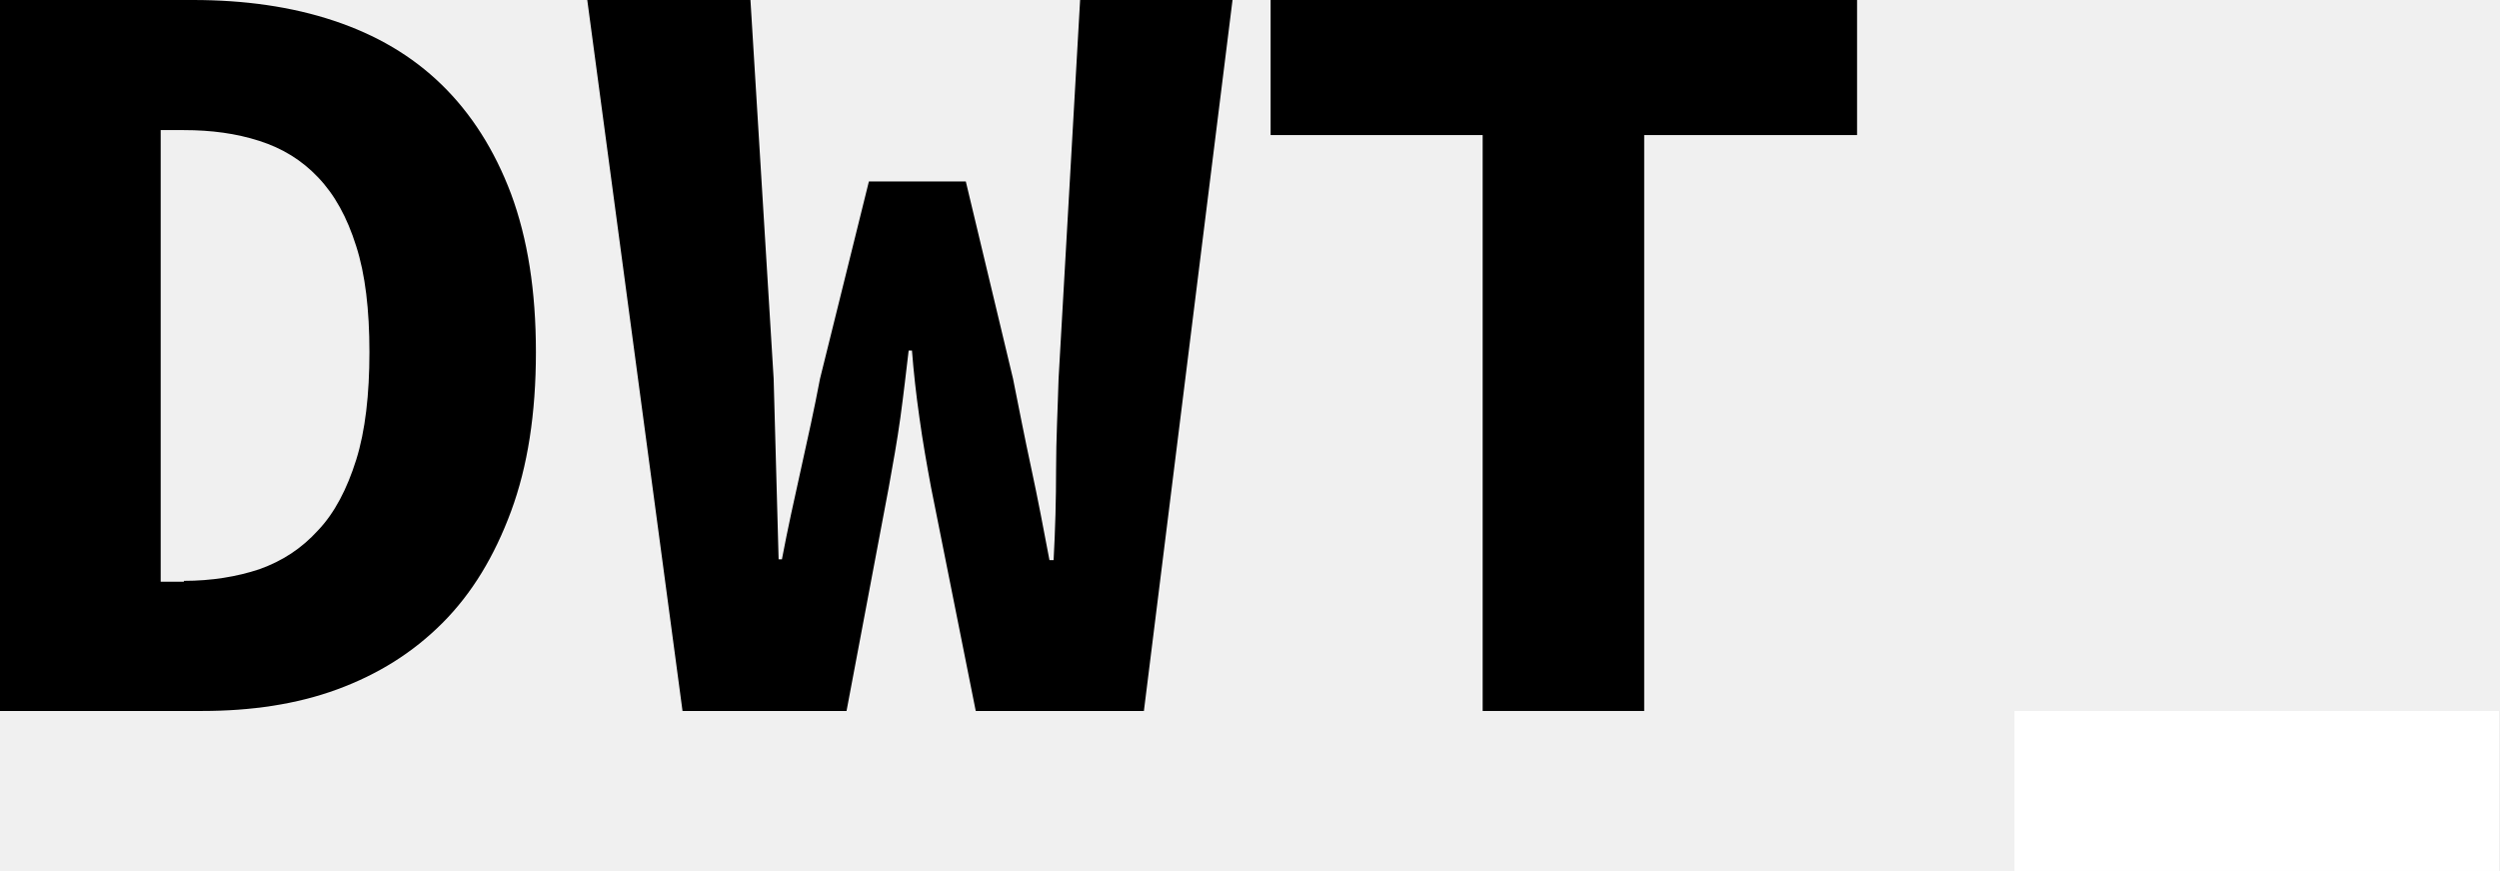
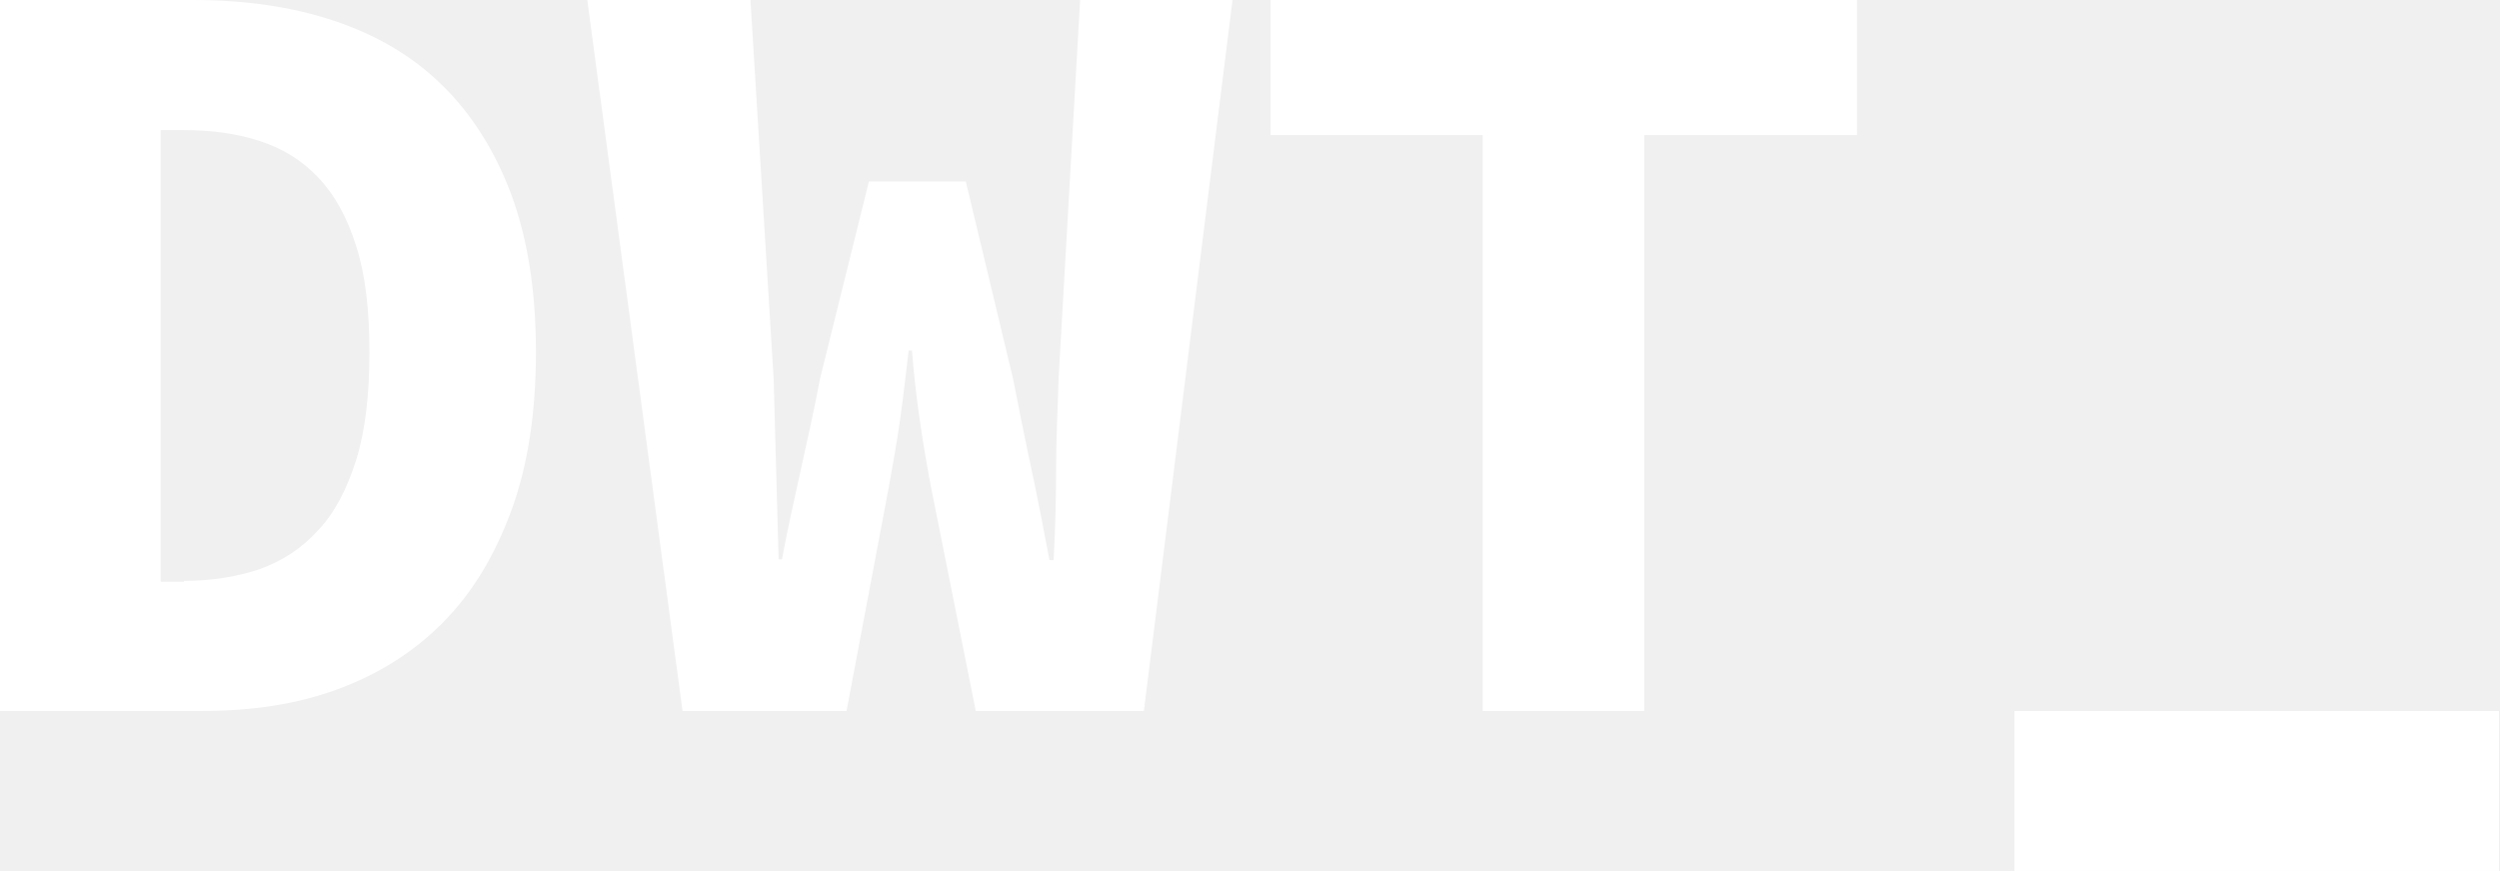
<svg xmlns="http://www.w3.org/2000/svg" version="1.1" id="Calque_1" x="0px" y="0px" viewBox="0 0 301.7 105.1" style="enable-background:new 0 0 301.7 105.1;" xml:space="preserve">
  <style type="text/css">
	.st0{fill:#ffffff;}
</style>
  <g>
-     <path d="M0,0h23.3c6.2,0,11.9,0.8,17,2.5c5.1,1.7,9.4,4.2,13,7.7c3.6,3.5,6.4,7.9,8.4,13.2c2,5.4,3,11.7,3,19.1   c0,7.4-1,13.8-3,19.2c-2,5.4-4.7,9.9-8.3,13.5c-3.6,3.6-7.8,6.2-12.7,8c-4.9,1.8-10.4,2.6-16.3,2.6H0V0z M22.2,70.1   c3.3,0,6.4-0.5,9.1-1.4c2.8-1,5.1-2.5,7.1-4.7c2-2.1,3.5-5,4.6-8.5c1.1-3.5,1.6-7.9,1.6-13c0-5.1-0.5-9.4-1.6-12.8   c-1.1-3.5-2.6-6.2-4.6-8.3c-2-2.1-4.3-3.5-7.1-4.4c-2.8-0.9-5.8-1.3-9.1-1.3h-2.8v54.5H22.2z" />
-     <path d="M70.9,0h19.7l2.8,45.7c0.1,3.7,0.2,7.3,0.3,10.9c0.1,3.6,0.2,7.2,0.3,10.9h0.4c0.7-3.7,1.5-7.3,2.3-10.9   c0.8-3.6,1.6-7.2,2.3-10.9l5.9-23.8h11.7l5.7,23.8c0.7,3.5,1.4,7.1,2.2,10.8c0.8,3.7,1.5,7.4,2.2,11.1h0.5c0.2-3.7,0.3-7.3,0.3-11   c0-3.6,0.2-7.3,0.3-10.9L130.4,0h18.4l-10.7,85.8h-20.3l-5.4-27c-0.5-2.7-1-5.5-1.4-8.4c-0.4-2.8-0.7-5.5-0.9-8.1h-0.4   c-0.3,2.5-0.6,5.2-1,8.1c-0.4,2.9-0.9,5.6-1.4,8.4l-5.1,27H82.4L70.9,0z" />
-     <path d="M179.1,16.3h-25.7V0h70.8v16.3h-25.7v69.5h-19.5V16.3z" />
+     <path class="st0" d="M0,0h23.3c6.2,0,11.9,0.8,17,2.5c5.1,1.7,9.4,4.2,13,7.7c3.6,3.5,6.4,7.9,8.4,13.2c2,5.4,3,11.7,3,19.1   c0,7.4-1,13.8-3,19.2c-2,5.4-4.7,9.9-8.3,13.5c-3.6,3.6-7.8,6.2-12.7,8c-4.9,1.8-10.4,2.6-16.3,2.6H0V0z M22.2,70.1   c3.3,0,6.4-0.5,9.1-1.4c2.8-1,5.1-2.5,7.1-4.7c2-2.1,3.5-5,4.6-8.5c1.1-3.5,1.6-7.9,1.6-13c0-5.1-0.5-9.4-1.6-12.8   c-1.1-3.5-2.6-6.2-4.6-8.3c-2-2.1-4.3-3.5-7.1-4.4c-2.8-0.9-5.8-1.3-9.1-1.3h-2.8v54.5H22.2z" />
+     <path class="st0" d="M70.9,0h19.7l2.8,45.7c0.1,3.7,0.2,7.3,0.3,10.9c0.1,3.6,0.2,7.2,0.3,10.9h0.4c0.7-3.7,1.5-7.3,2.3-10.9   c0.8-3.6,1.6-7.2,2.3-10.9l5.9-23.8h11.7l5.7,23.8c0.7,3.5,1.4,7.1,2.2,10.8c0.8,3.7,1.5,7.4,2.2,11.1h0.5c0.2-3.7,0.3-7.3,0.3-11   c0-3.6,0.2-7.3,0.3-10.9L130.4,0h18.4l-10.7,85.8h-20.3l-5.4-27c-0.5-2.7-1-5.5-1.4-8.4c-0.4-2.8-0.7-5.5-0.9-8.1h-0.4   c-0.3,2.5-0.6,5.2-1,8.1c-0.4,2.9-0.9,5.6-1.4,8.4l-5.1,27H82.4L70.9,0z" />
+     <path class="st0" d="M179.1,16.3h-25.7V0h70.8v16.3h-25.7v69.5h-19.5V16.3z" />
  </g>
  <rect x="243.2" y="85.8" class="st0" width="58.5" height="19.3" />
</svg>
